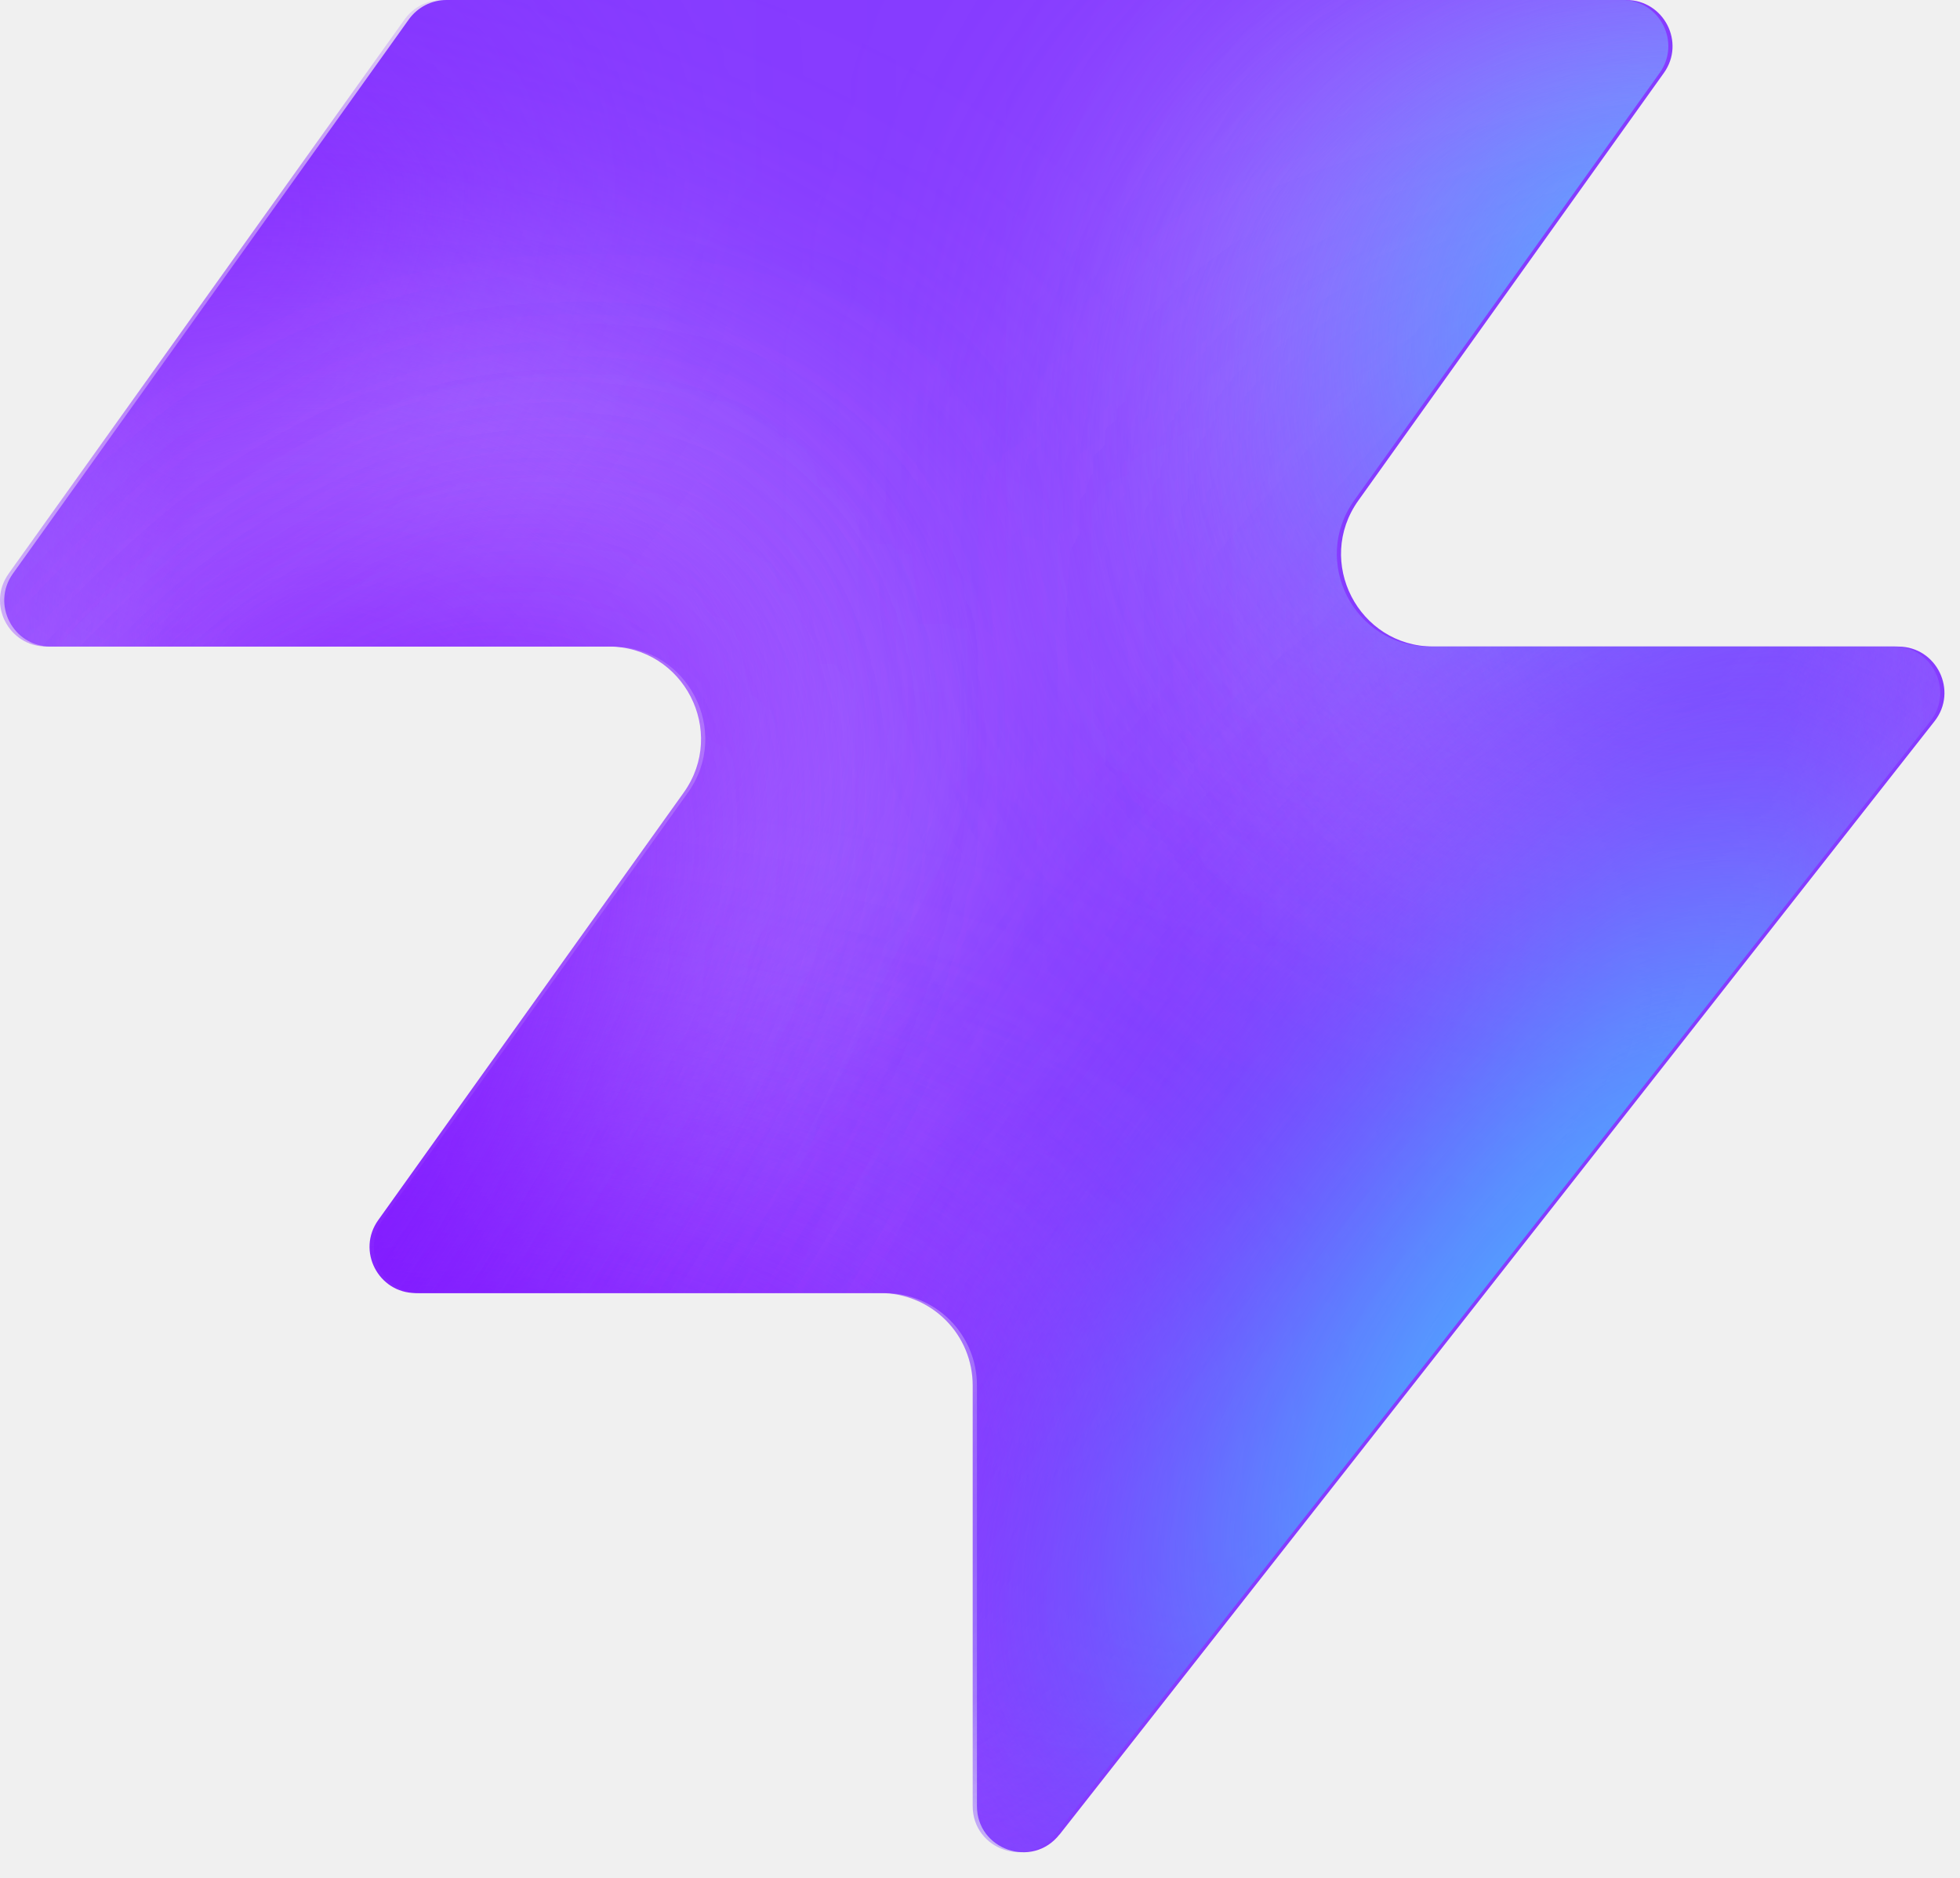
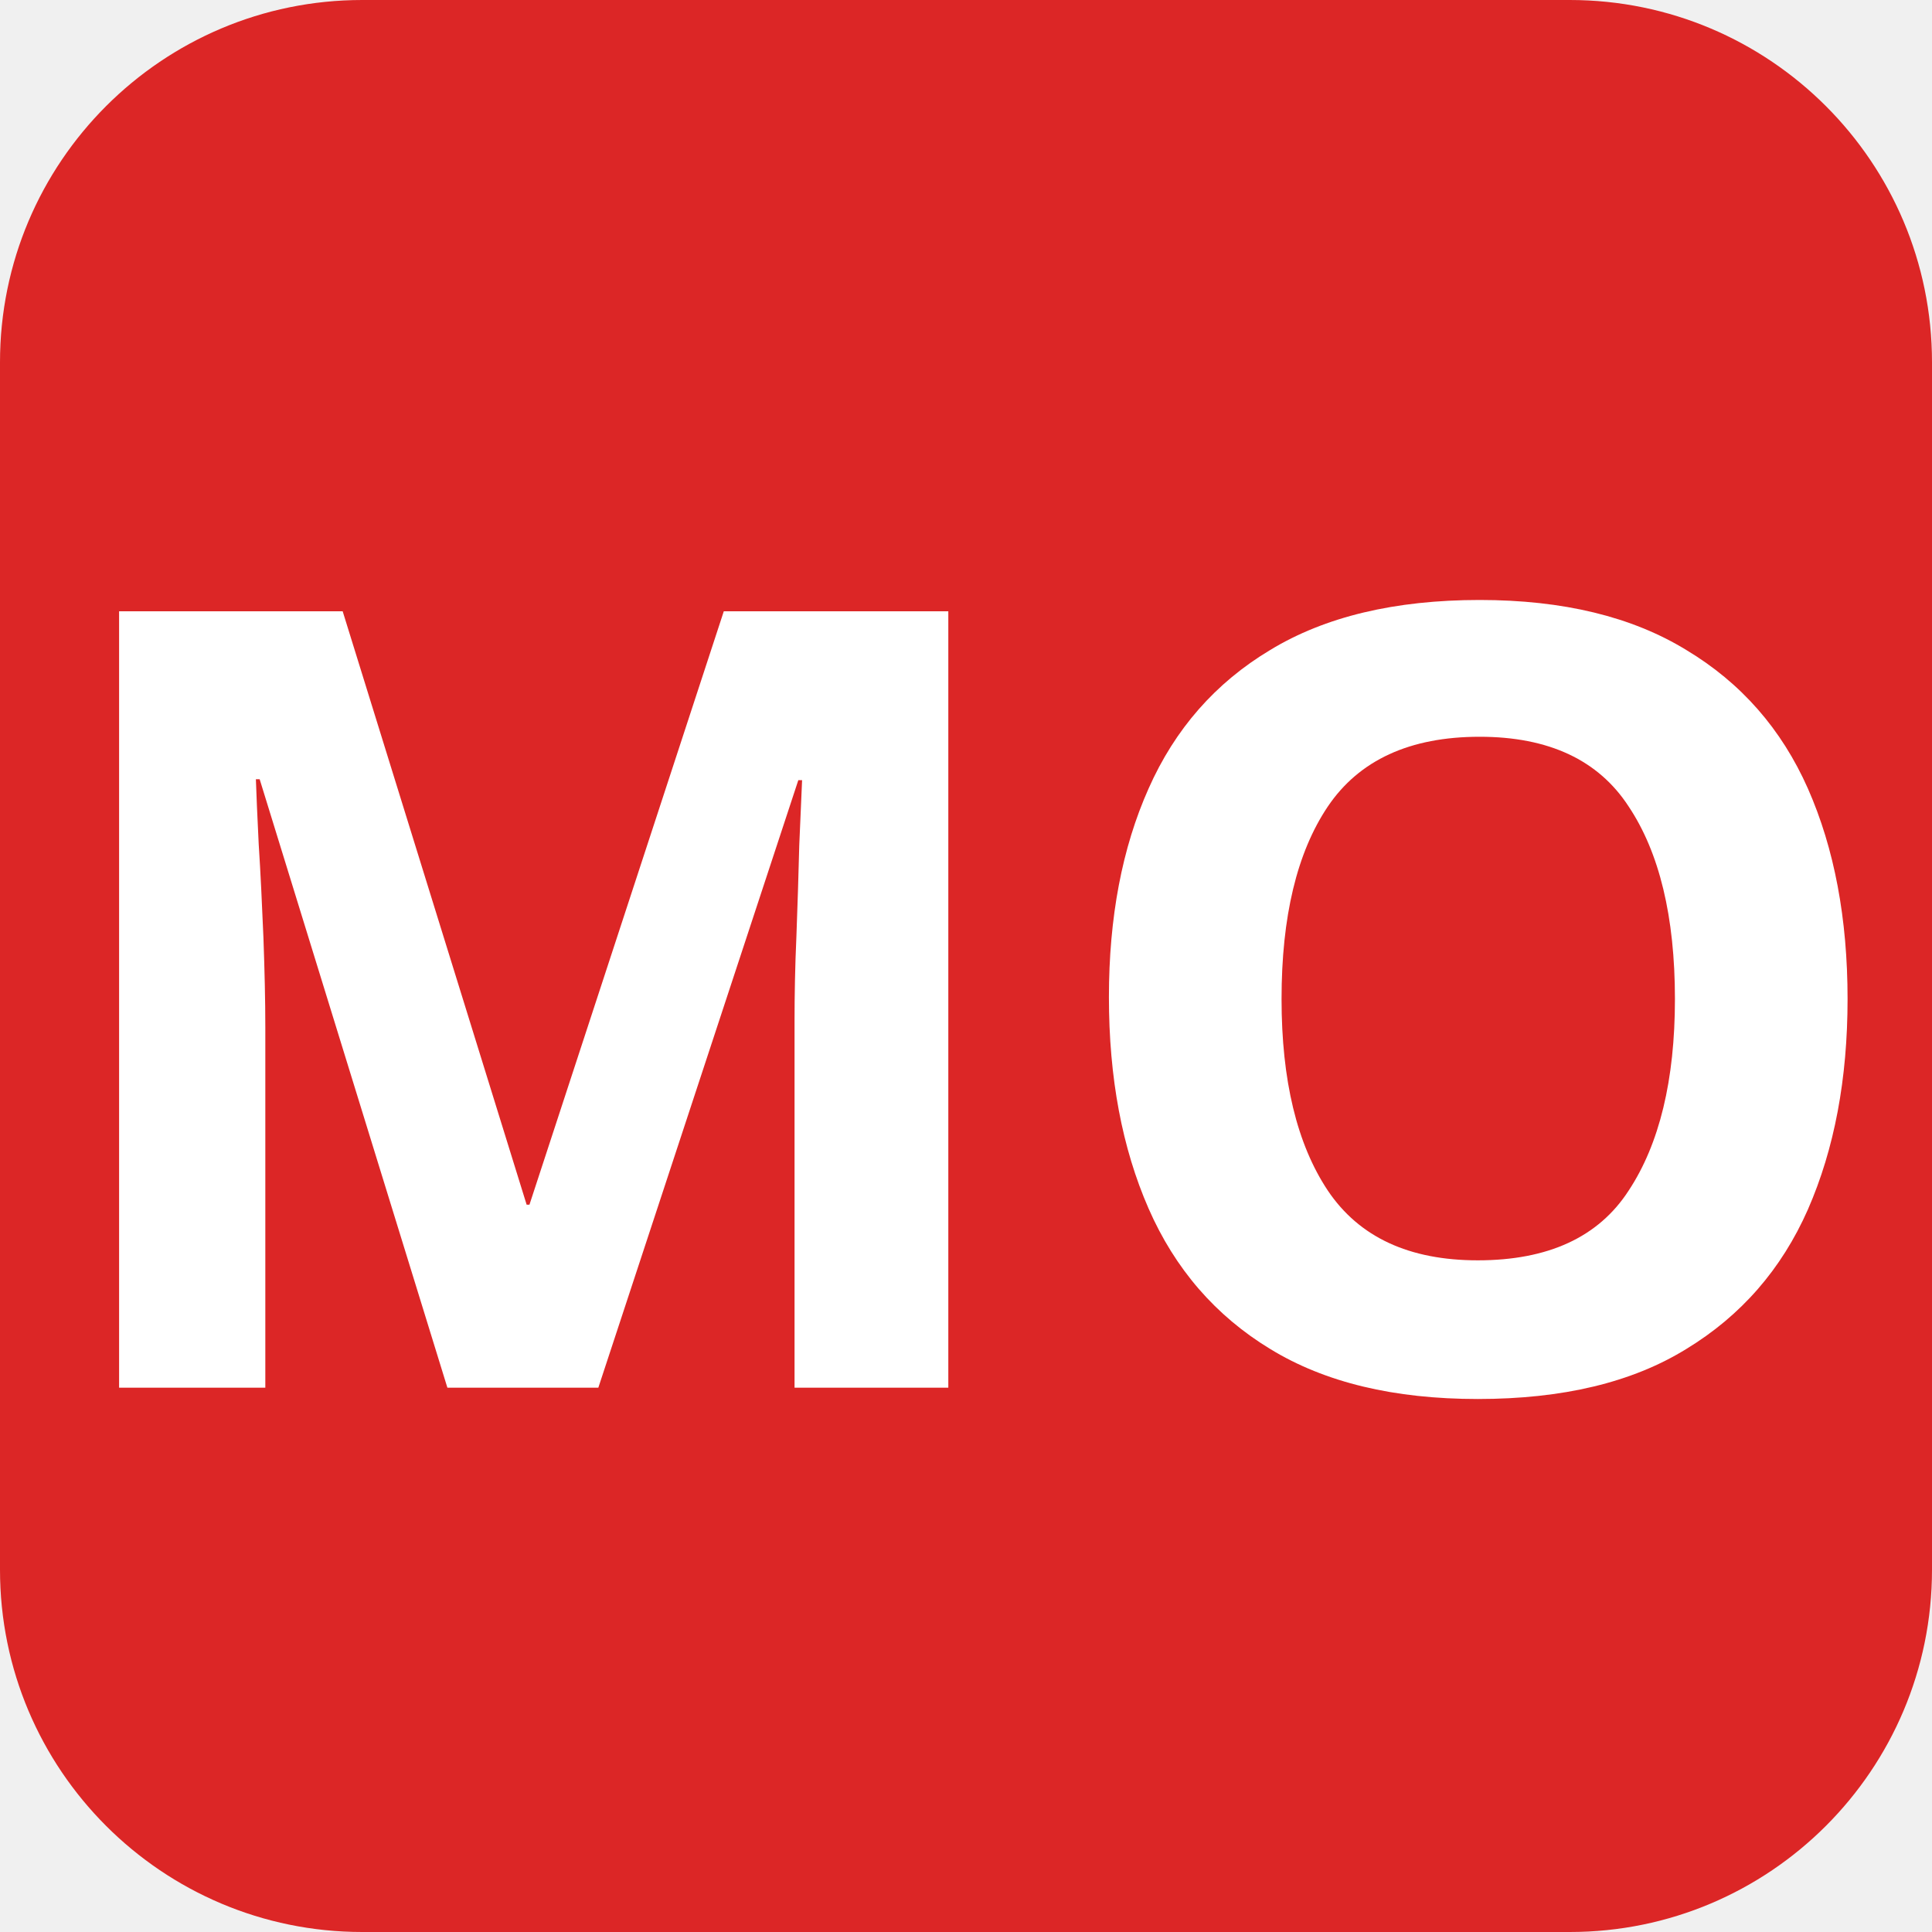
- <svg xmlns="http://www.w3.org/2000/svg" width="48" height="46" fill="none" viewBox="0 0 48 46">
-   <path fill="#863bff" d="M25.946 44.938c-.664.845-2.021.375-2.021-.698V33.937a2.26 2.26 0 0 0-2.262-2.262H10.287c-.92 0-1.456-1.04-.92-1.788l7.48-10.471c1.07-1.497 0-3.578-1.842-3.578H1.237c-.92 0-1.456-1.04-.92-1.788L10.013.474c.214-.297.556-.474.92-.474h28.894c.92 0 1.456 1.04.92 1.788l-7.48 10.471c-1.07 1.498 0 3.579 1.842 3.579h11.377c.943 0 1.473 1.088.89 1.83L25.947 44.94z" style="fill:#863bff;fill:color(display-p3 .525 .23 1);fill-opacity:1" />
-   <mask id="a" width="48" height="46" x="0" y="0" maskUnits="userSpaceOnUse" style="mask-type:alpha">
-     <path fill="#000" d="M25.842 44.938c-.664.844-2.021.375-2.021-.698V33.937a2.26 2.26 0 0 0-2.262-2.262H10.183c-.92 0-1.456-1.04-.92-1.788l7.48-10.471c1.07-1.498 0-3.579-1.842-3.579H1.133c-.92 0-1.456-1.04-.92-1.787L9.91.473c.214-.297.556-.474.92-.474h28.894c.92 0 1.456 1.04.92 1.788l-7.48 10.471c-1.07 1.498 0 3.578 1.842 3.578h11.377c.943 0 1.473 1.088.89 1.832L25.843 44.94z" style="fill:#000;fill-opacity:1" />
-   </mask>
-   <g mask="url(#a)">
-     <g filter="url(#b)">
-       <ellipse cx="5.508" cy="14.704" fill="#ede6ff" rx="5.508" ry="14.704" style="fill:#ede6ff;fill:color(display-p3 .927 .903 1);fill-opacity:1" transform="matrix(.00324 1 1 -.00324 -4.47 31.516)" />
-     </g>
-     <g filter="url(#c)">
-       <ellipse cx="10.399" cy="29.851" fill="#ede6ff" rx="10.399" ry="29.851" style="fill:#ede6ff;fill:color(display-p3 .927 .903 1);fill-opacity:1" transform="matrix(.00324 1 1 -.00324 -39.328 7.883)" />
-     </g>
-     <g filter="url(#d)">
-       <ellipse cx="5.508" cy="30.487" fill="#7e14ff" rx="5.508" ry="30.487" style="fill:#7e14ff;fill:color(display-p3 .492 .077 1);fill-opacity:1" transform="rotate(89.814 -25.913 -14.639)scale(1 -1)" />
-     </g>
-     <g filter="url(#e)">
-       <ellipse cx="5.508" cy="30.599" fill="#7e14ff" rx="5.508" ry="30.599" style="fill:#7e14ff;fill:color(display-p3 .492 .077 1);fill-opacity:1" transform="rotate(89.814 -32.644 -3.334)scale(1 -1)" />
-     </g>
-     <g filter="url(#f)">
-       <ellipse cx="5.508" cy="30.599" fill="#7e14ff" rx="5.508" ry="30.599" style="fill:#7e14ff;fill:color(display-p3 .492 .077 1);fill-opacity:1" transform="matrix(.00324 1 1 -.00324 -34.34 30.47)" />
-     </g>
-     <g filter="url(#g)">
-       <ellipse cx="14.072" cy="22.078" fill="#ede6ff" rx="14.072" ry="22.078" style="fill:#ede6ff;fill:color(display-p3 .927 .903 1);fill-opacity:1" transform="rotate(93.35 24.506 48.493)scale(-1 1)" />
-     </g>
-     <g filter="url(#h)">
-       <ellipse cx="3.47" cy="21.501" fill="#7e14ff" rx="3.47" ry="21.501" style="fill:#7e14ff;fill:color(display-p3 .492 .077 1);fill-opacity:1" transform="rotate(89.009 28.708 47.59)scale(-1 1)" />
-     </g>
-     <g filter="url(#i)">
-       <ellipse cx="3.47" cy="21.501" fill="#7e14ff" rx="3.47" ry="21.501" style="fill:#7e14ff;fill:color(display-p3 .492 .077 1);fill-opacity:1" transform="rotate(89.009 28.708 47.59)scale(-1 1)" />
-     </g>
-     <g filter="url(#j)">
-       <ellipse cx=".387" cy="8.972" fill="#7e14ff" rx="4.407" ry="29.108" style="fill:#7e14ff;fill:color(display-p3 .492 .077 1);fill-opacity:1" transform="rotate(39.51 .387 8.972)" />
-     </g>
-     <g filter="url(#k)">
-       <ellipse cx="47.523" cy="-6.092" fill="#7e14ff" rx="4.407" ry="29.108" style="fill:#7e14ff;fill:color(display-p3 .492 .077 1);fill-opacity:1" transform="rotate(37.892 47.523 -6.092)" />
-     </g>
-     <g filter="url(#l)">
-       <ellipse cx="41.412" cy="6.333" fill="#47bfff" rx="5.971" ry="9.665" style="fill:#47bfff;fill:color(display-p3 .28 .748 1);fill-opacity:1" transform="rotate(37.892 41.412 6.333)" />
-     </g>
-     <g filter="url(#m)">
-       <ellipse cx="-1.879" cy="38.332" fill="#7e14ff" rx="4.407" ry="29.108" style="fill:#7e14ff;fill:color(display-p3 .492 .077 1);fill-opacity:1" transform="rotate(37.892 -1.88 38.332)" />
-     </g>
-     <g filter="url(#n)">
-       <ellipse cx="-1.879" cy="38.332" fill="#7e14ff" rx="4.407" ry="29.108" style="fill:#7e14ff;fill:color(display-p3 .492 .077 1);fill-opacity:1" transform="rotate(37.892 -1.88 38.332)" />
-     </g>
-     <g filter="url(#o)">
-       <ellipse cx="35.651" cy="29.907" fill="#7e14ff" rx="4.407" ry="29.108" style="fill:#7e14ff;fill:color(display-p3 .492 .077 1);fill-opacity:1" transform="rotate(37.892 35.651 29.907)" />
-     </g>
-     <g filter="url(#p)">
-       <ellipse cx="38.418" cy="32.4" fill="#47bfff" rx="5.971" ry="15.297" style="fill:#47bfff;fill:color(display-p3 .28 .748 1);fill-opacity:1" transform="rotate(37.892 38.418 32.4)" />
-     </g>
-   </g>
-   <defs>
-     <filter id="b" width="60.045" height="41.654" x="-19.77" y="16.149" color-interpolation-filters="sRGB" filterUnits="userSpaceOnUse">
-       <feFlood flood-opacity="0" result="BackgroundImageFix" />
-       <feBlend in="SourceGraphic" in2="BackgroundImageFix" result="shape" />
-       <feGaussianBlur result="effect1_foregroundBlur_2002_17158" stdDeviation="7.659" />
-     </filter>
-     <filter id="c" width="90.34" height="51.437" x="-54.613" y="-7.533" color-interpolation-filters="sRGB" filterUnits="userSpaceOnUse">
-       <feFlood flood-opacity="0" result="BackgroundImageFix" />
-       <feBlend in="SourceGraphic" in2="BackgroundImageFix" result="shape" />
-       <feGaussianBlur result="effect1_foregroundBlur_2002_17158" stdDeviation="7.659" />
-     </filter>
-     <filter id="d" width="79.355" height="29.4" x="-49.64" y="2.03" color-interpolation-filters="sRGB" filterUnits="userSpaceOnUse">
-       <feFlood flood-opacity="0" result="BackgroundImageFix" />
-       <feBlend in="SourceGraphic" in2="BackgroundImageFix" result="shape" />
-       <feGaussianBlur result="effect1_foregroundBlur_2002_17158" stdDeviation="4.596" />
-     </filter>
-     <filter id="e" width="79.579" height="29.4" x="-45.045" y="20.029" color-interpolation-filters="sRGB" filterUnits="userSpaceOnUse">
-       <feFlood flood-opacity="0" result="BackgroundImageFix" />
-       <feBlend in="SourceGraphic" in2="BackgroundImageFix" result="shape" />
-       <feGaussianBlur result="effect1_foregroundBlur_2002_17158" stdDeviation="4.596" />
-     </filter>
-     <filter id="f" width="79.579" height="29.4" x="-43.513" y="21.178" color-interpolation-filters="sRGB" filterUnits="userSpaceOnUse">
-       <feFlood flood-opacity="0" result="BackgroundImageFix" />
-       <feBlend in="SourceGraphic" in2="BackgroundImageFix" result="shape" />
-       <feGaussianBlur result="effect1_foregroundBlur_2002_17158" stdDeviation="4.596" />
-     </filter>
-     <filter id="g" width="74.749" height="58.852" x="15.756" y="-17.901" color-interpolation-filters="sRGB" filterUnits="userSpaceOnUse">
-       <feFlood flood-opacity="0" result="BackgroundImageFix" />
-       <feBlend in="SourceGraphic" in2="BackgroundImageFix" result="shape" />
-       <feGaussianBlur result="effect1_foregroundBlur_2002_17158" stdDeviation="7.659" />
-     </filter>
-     <filter id="h" width="61.377" height="25.362" x="23.548" y="2.284" color-interpolation-filters="sRGB" filterUnits="userSpaceOnUse">
-       <feFlood flood-opacity="0" result="BackgroundImageFix" />
-       <feBlend in="SourceGraphic" in2="BackgroundImageFix" result="shape" />
-       <feGaussianBlur result="effect1_foregroundBlur_2002_17158" stdDeviation="4.596" />
-     </filter>
-     <filter id="i" width="61.377" height="25.362" x="23.548" y="2.284" color-interpolation-filters="sRGB" filterUnits="userSpaceOnUse">
-       <feFlood flood-opacity="0" result="BackgroundImageFix" />
-       <feBlend in="SourceGraphic" in2="BackgroundImageFix" result="shape" />
-       <feGaussianBlur result="effect1_foregroundBlur_2002_17158" stdDeviation="4.596" />
-     </filter>
-     <filter id="j" width="56.045" height="63.649" x="-27.636" y="-22.853" color-interpolation-filters="sRGB" filterUnits="userSpaceOnUse">
-       <feFlood flood-opacity="0" result="BackgroundImageFix" />
-       <feBlend in="SourceGraphic" in2="BackgroundImageFix" result="shape" />
-       <feGaussianBlur result="effect1_foregroundBlur_2002_17158" stdDeviation="4.596" />
-     </filter>
-     <filter id="k" width="54.814" height="64.646" x="20.116" y="-38.415" color-interpolation-filters="sRGB" filterUnits="userSpaceOnUse">
-       <feFlood flood-opacity="0" result="BackgroundImageFix" />
-       <feBlend in="SourceGraphic" in2="BackgroundImageFix" result="shape" />
-       <feGaussianBlur result="effect1_foregroundBlur_2002_17158" stdDeviation="4.596" />
-     </filter>
-     <filter id="l" width="33.541" height="35.313" x="24.641" y="-11.323" color-interpolation-filters="sRGB" filterUnits="userSpaceOnUse">
-       <feFlood flood-opacity="0" result="BackgroundImageFix" />
-       <feBlend in="SourceGraphic" in2="BackgroundImageFix" result="shape" />
-       <feGaussianBlur result="effect1_foregroundBlur_2002_17158" stdDeviation="4.596" />
-     </filter>
-     <filter id="m" width="54.814" height="64.646" x="-29.286" y="6.009" color-interpolation-filters="sRGB" filterUnits="userSpaceOnUse">
-       <feFlood flood-opacity="0" result="BackgroundImageFix" />
-       <feBlend in="SourceGraphic" in2="BackgroundImageFix" result="shape" />
-       <feGaussianBlur result="effect1_foregroundBlur_2002_17158" stdDeviation="4.596" />
-     </filter>
-     <filter id="n" width="54.814" height="64.646" x="-29.286" y="6.009" color-interpolation-filters="sRGB" filterUnits="userSpaceOnUse">
-       <feFlood flood-opacity="0" result="BackgroundImageFix" />
-       <feBlend in="SourceGraphic" in2="BackgroundImageFix" result="shape" />
-       <feGaussianBlur result="effect1_foregroundBlur_2002_17158" stdDeviation="4.596" />
-     </filter>
-     <filter id="o" width="54.814" height="64.646" x="8.244" y="-2.416" color-interpolation-filters="sRGB" filterUnits="userSpaceOnUse">
-       <feFlood flood-opacity="0" result="BackgroundImageFix" />
-       <feBlend in="SourceGraphic" in2="BackgroundImageFix" result="shape" />
-       <feGaussianBlur result="effect1_foregroundBlur_2002_17158" stdDeviation="4.596" />
-     </filter>
-     <filter id="p" width="39.409" height="43.623" x="18.713" y="10.588" color-interpolation-filters="sRGB" filterUnits="userSpaceOnUse">
-       <feFlood flood-opacity="0" result="BackgroundImageFix" />
-       <feBlend in="SourceGraphic" in2="BackgroundImageFix" result="shape" />
-       <feGaussianBlur result="effect1_foregroundBlur_2002_17158" stdDeviation="4.596" />
-     </filter>
-   </defs>
+ <svg xmlns="http://www.w3.org/2000/svg" viewBox="0 0 32 32">
+   <rect width="32" height="32" rx="6" fill="#DC2626" />
+   <text x="50%" y="50%" dominant-baseline="central" text-anchor="middle" fill="white" font-family="system-ui, sans-serif" font-weight="700" font-size="18">MO</text>
</svg>
